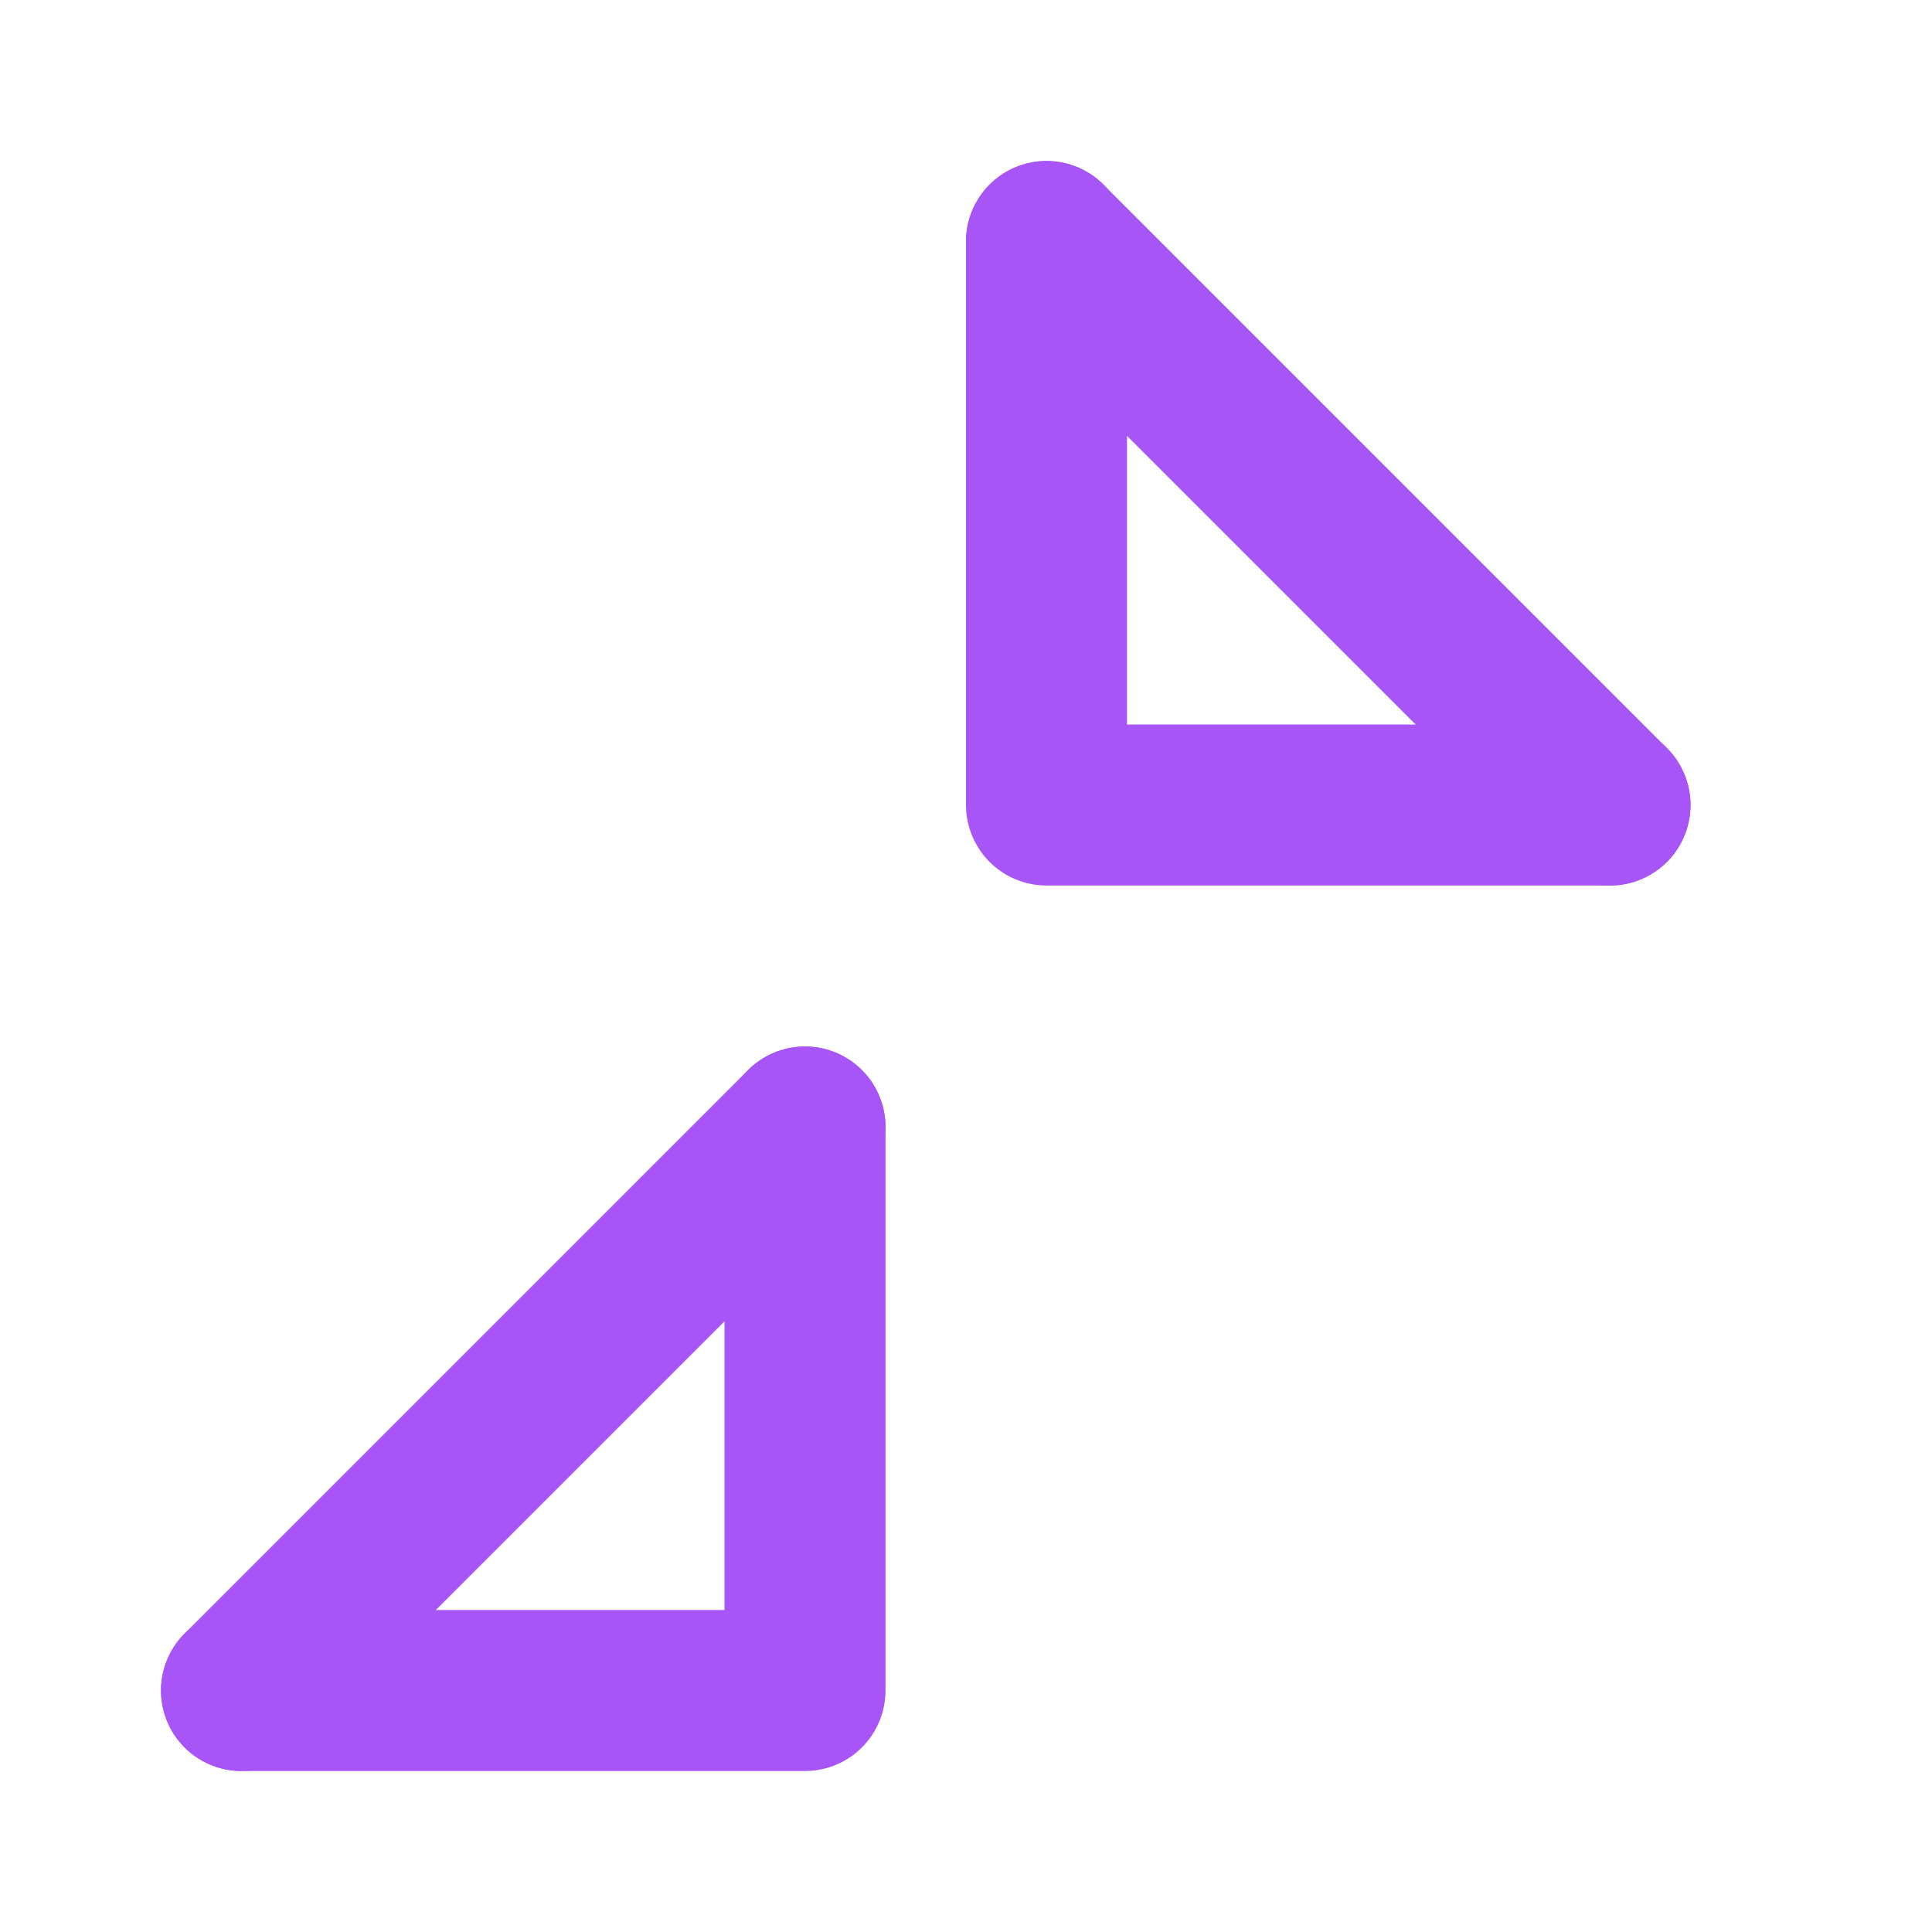
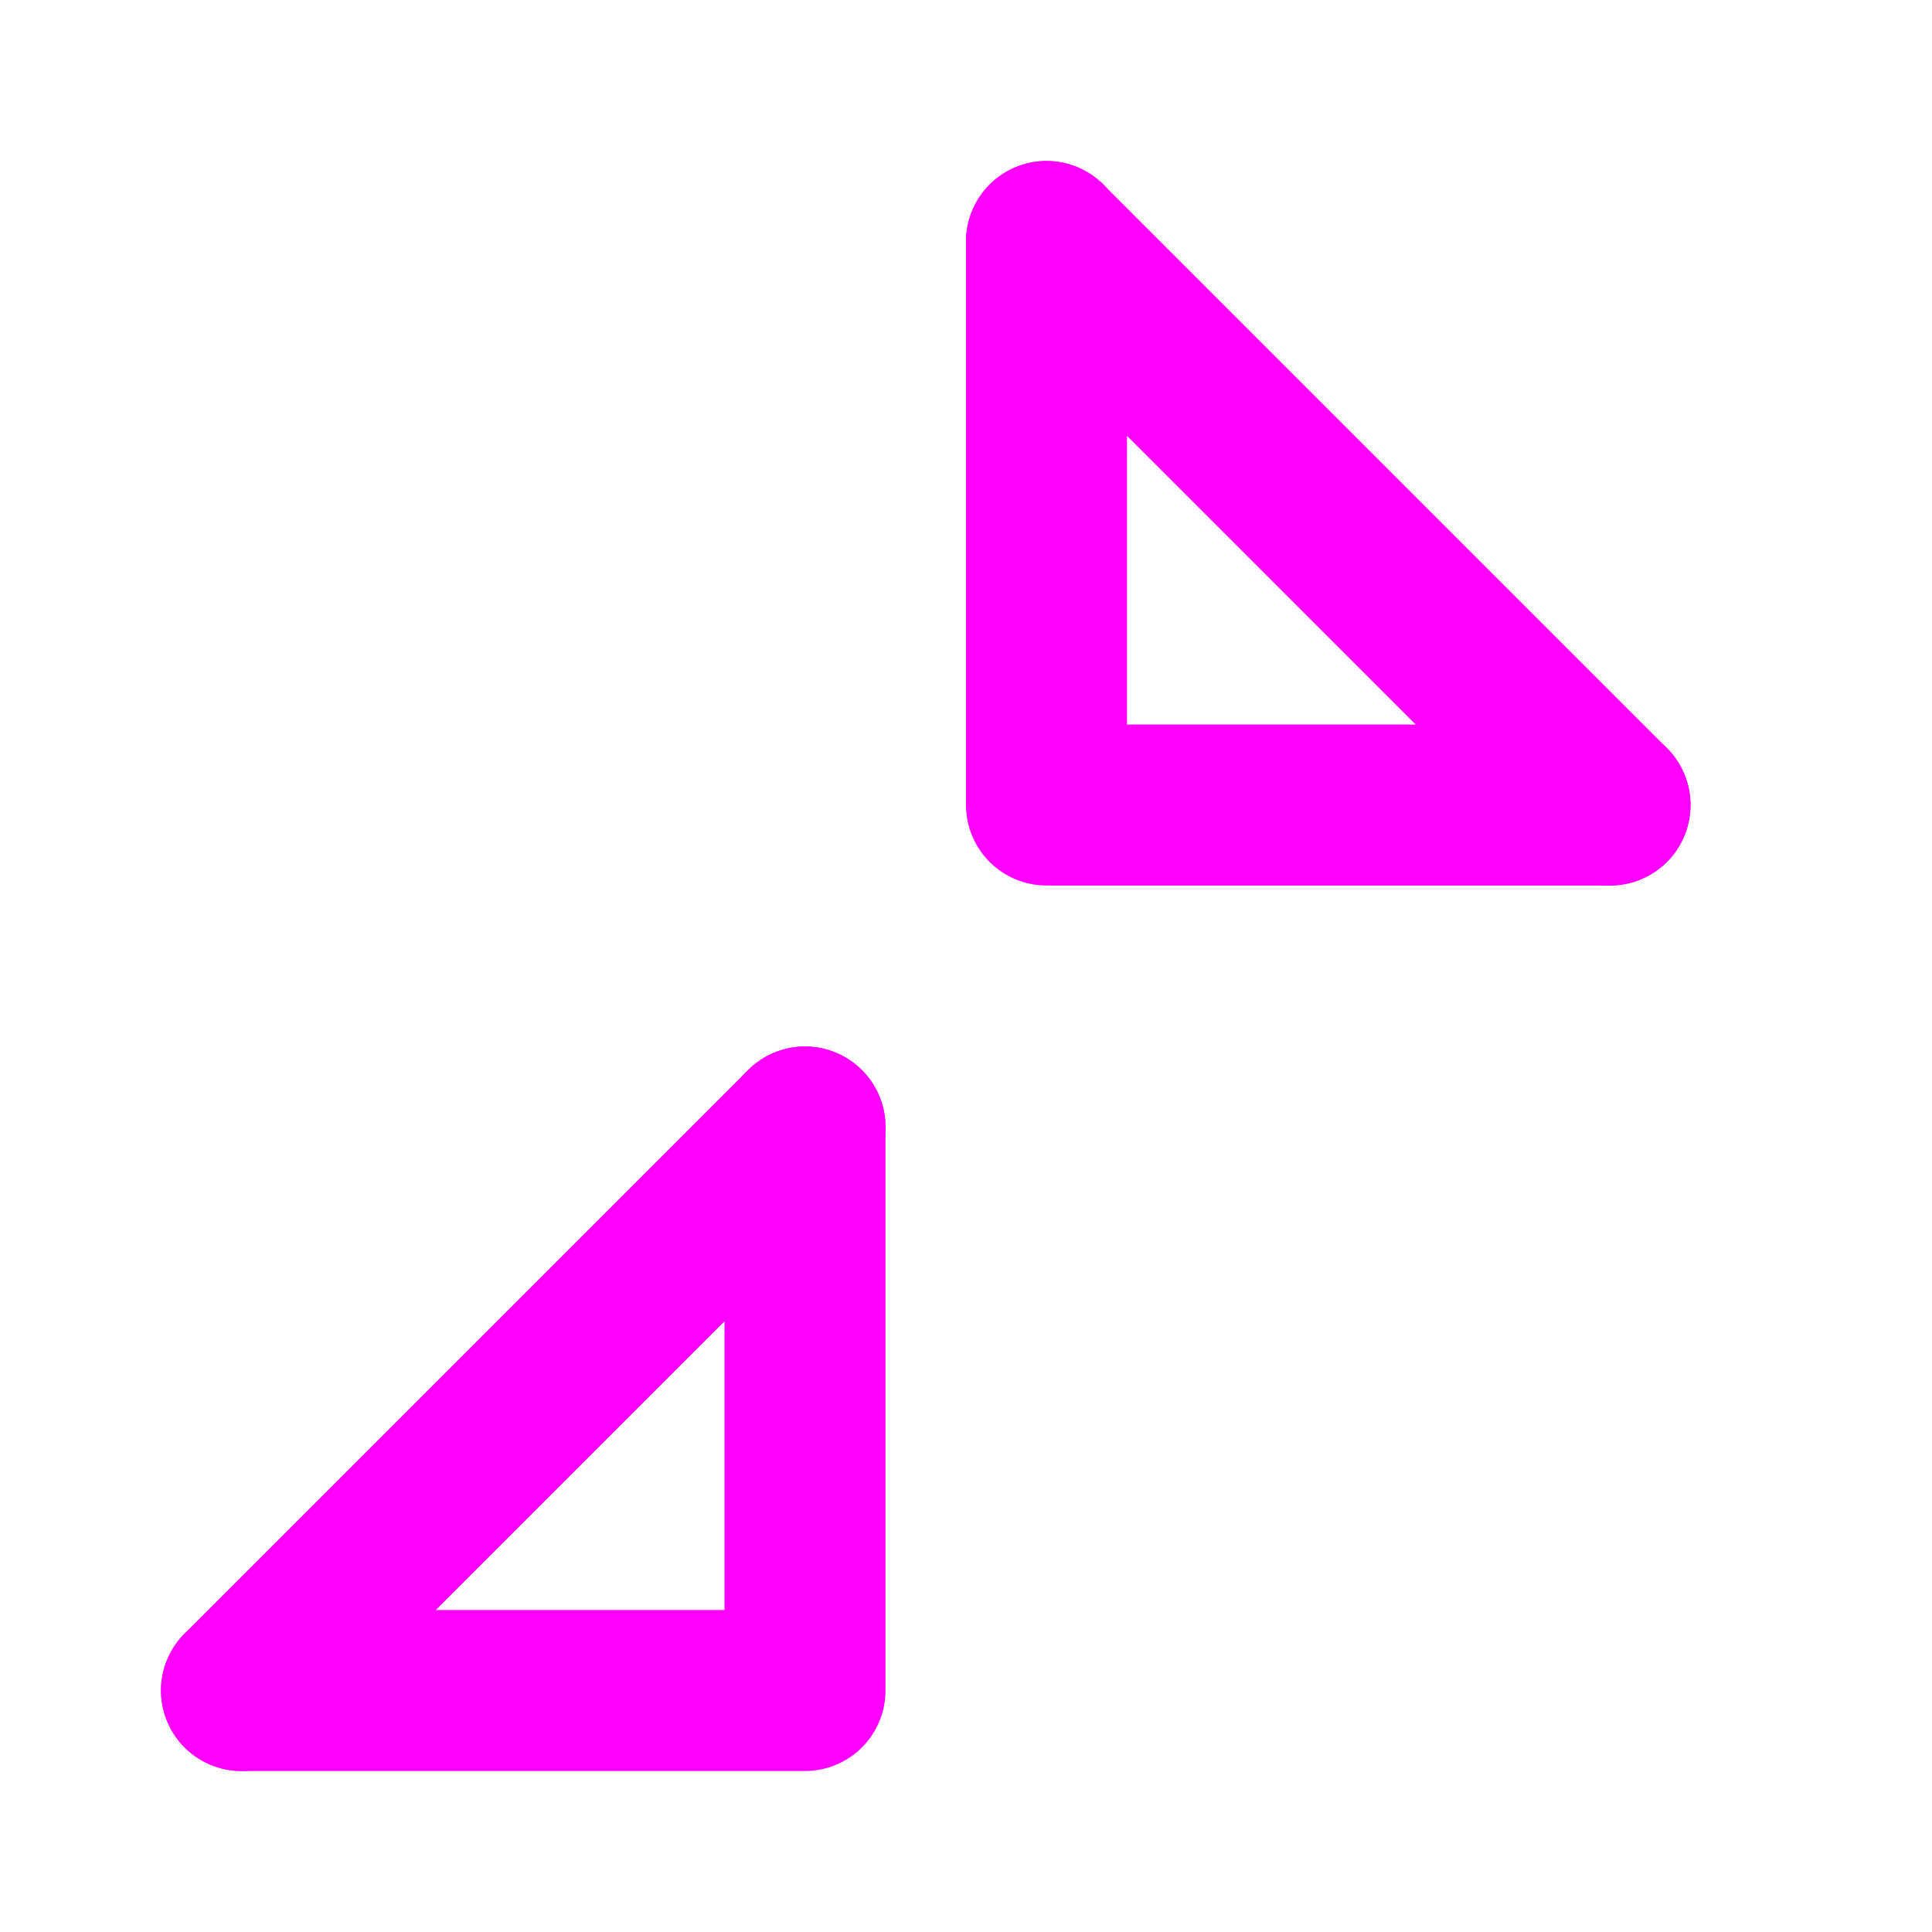
- <svg xmlns="http://www.w3.org/2000/svg" width="512" height="512" viewBox="0 0 24 24" fill="none" stroke="#a855f7" stroke-width="2" stroke-linecap="round" stroke-linejoin="round">
+ <svg xmlns="http://www.w3.org/2000/svg" viewBox="0 0 24 24" fill="none" stroke="#FF00FF" stroke-width="2" stroke-linecap="round" stroke-linejoin="round">
  <path d="M13 3v7h7" />
  <path d="M13 3l7 7" />
  <path d="M3 21h7v-7" />
  <path d="M3 21l7-7" />
</svg>
